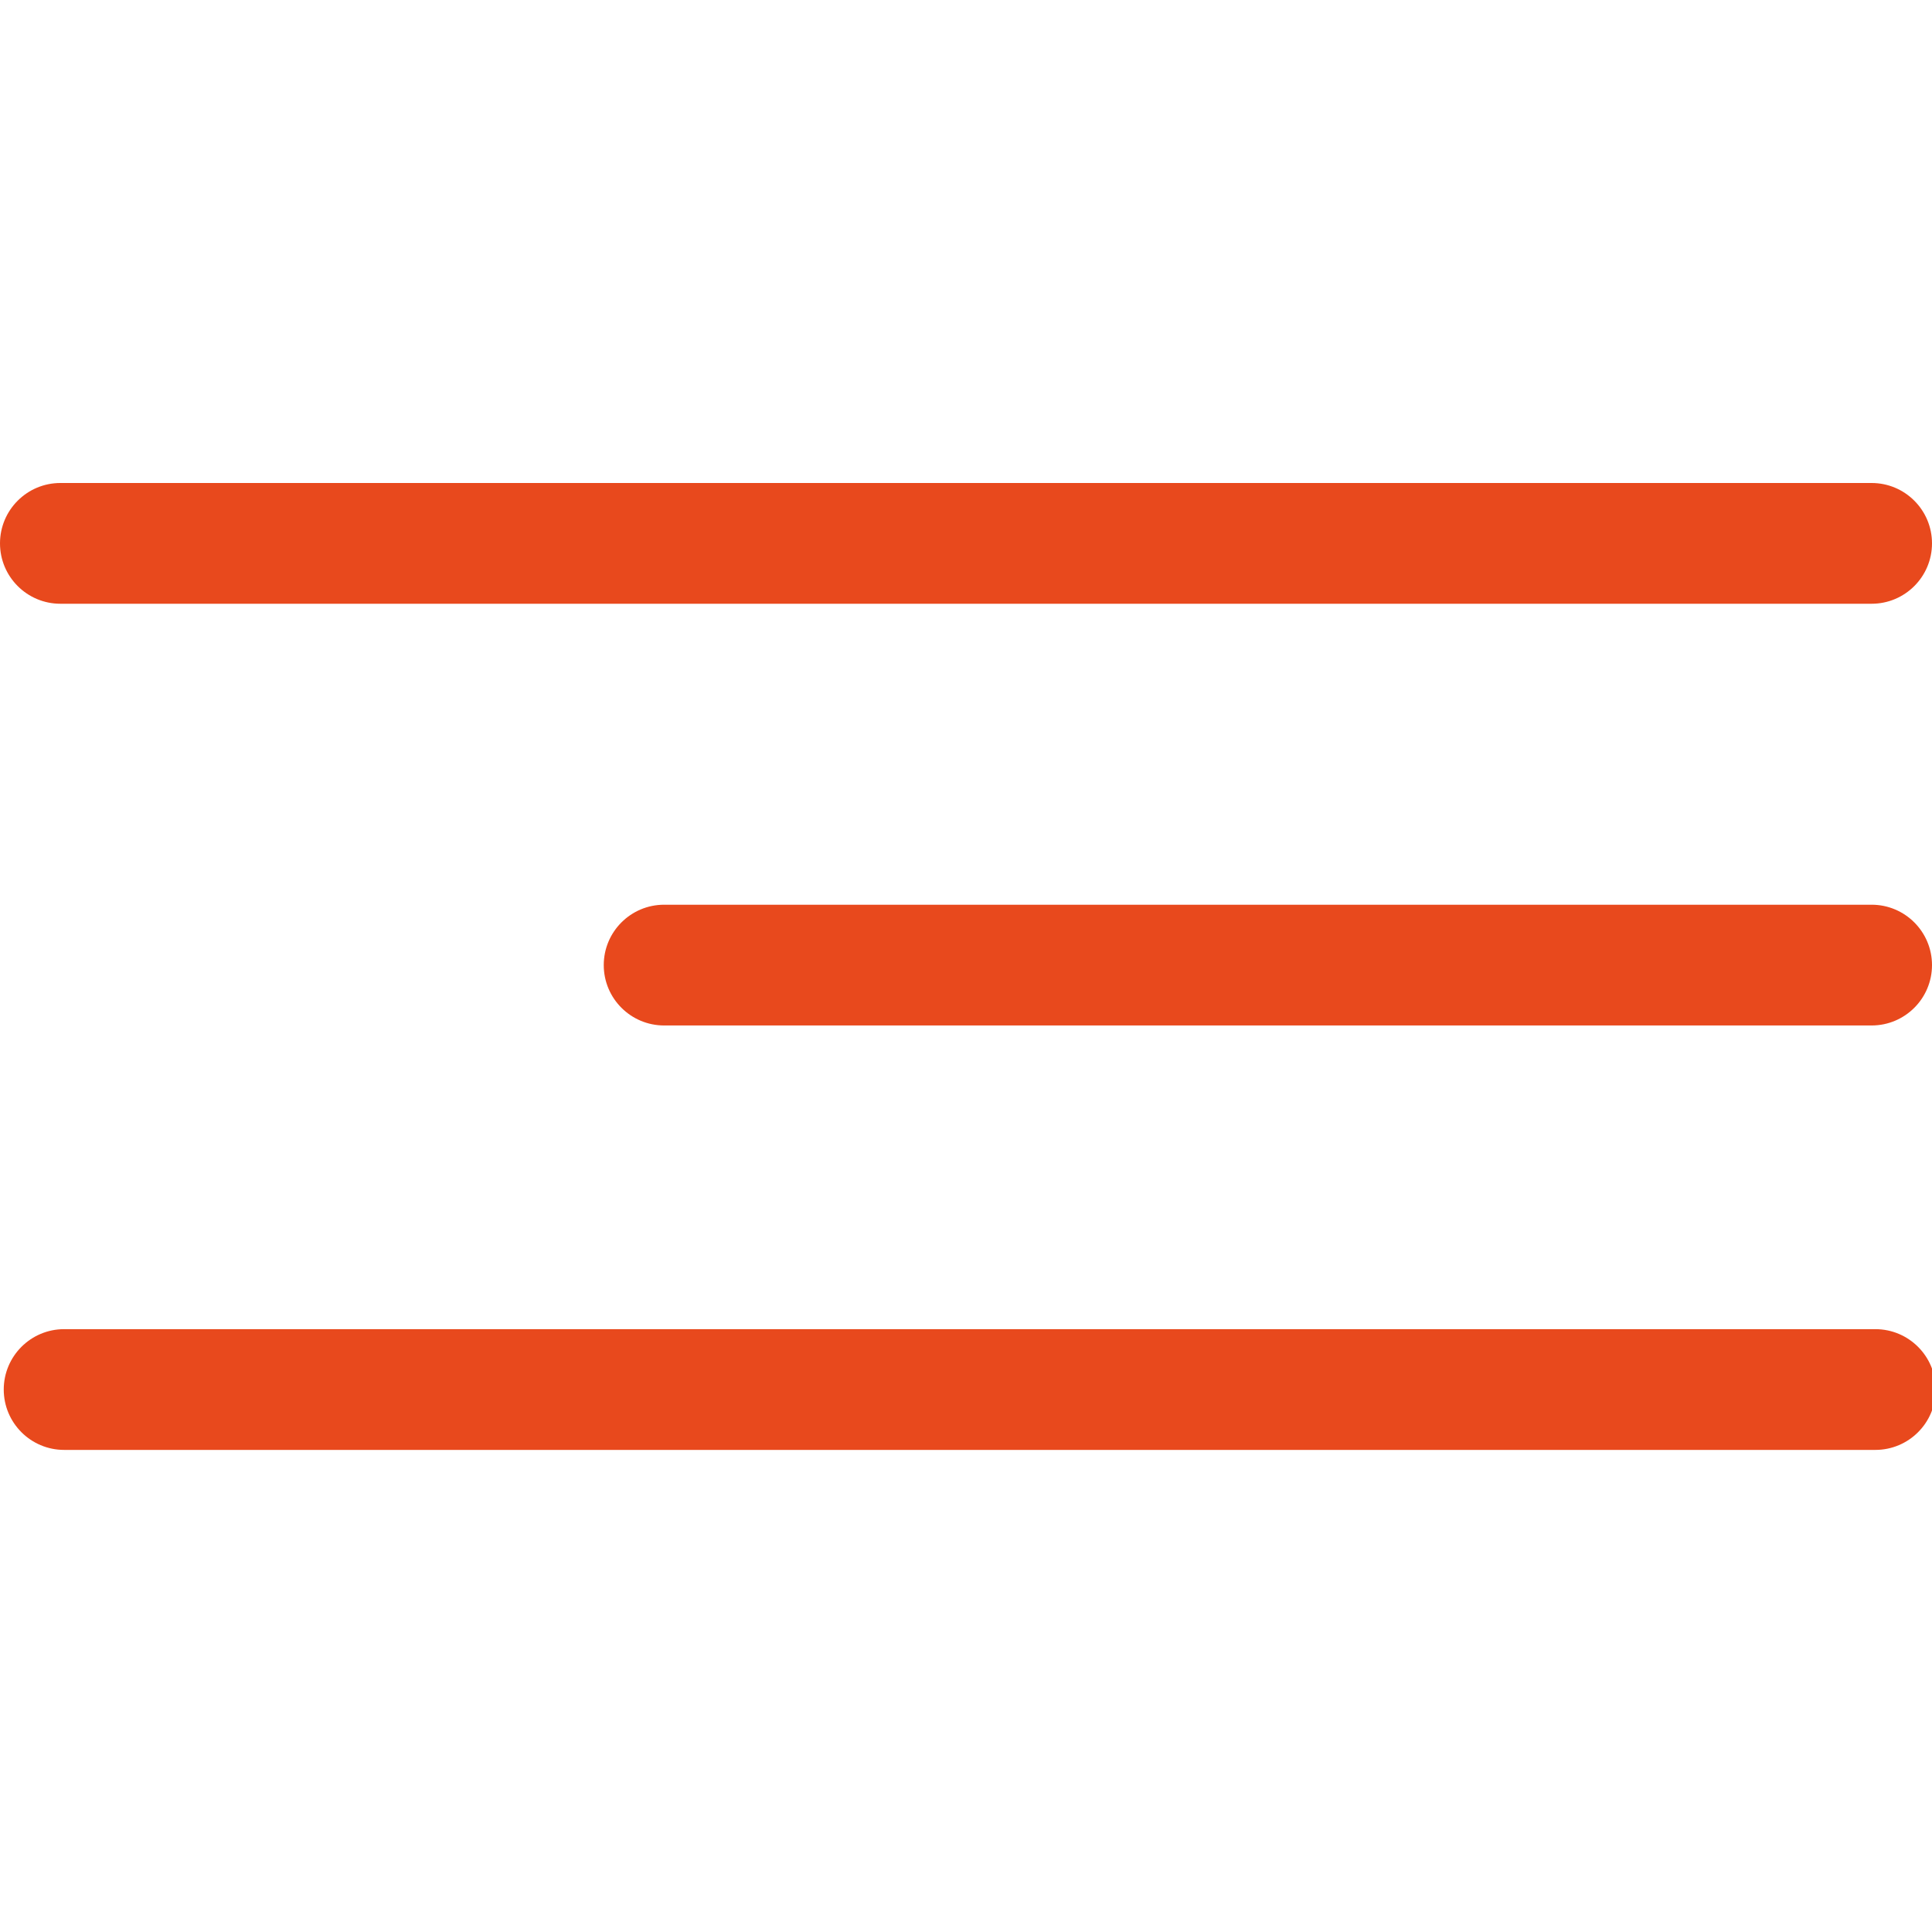
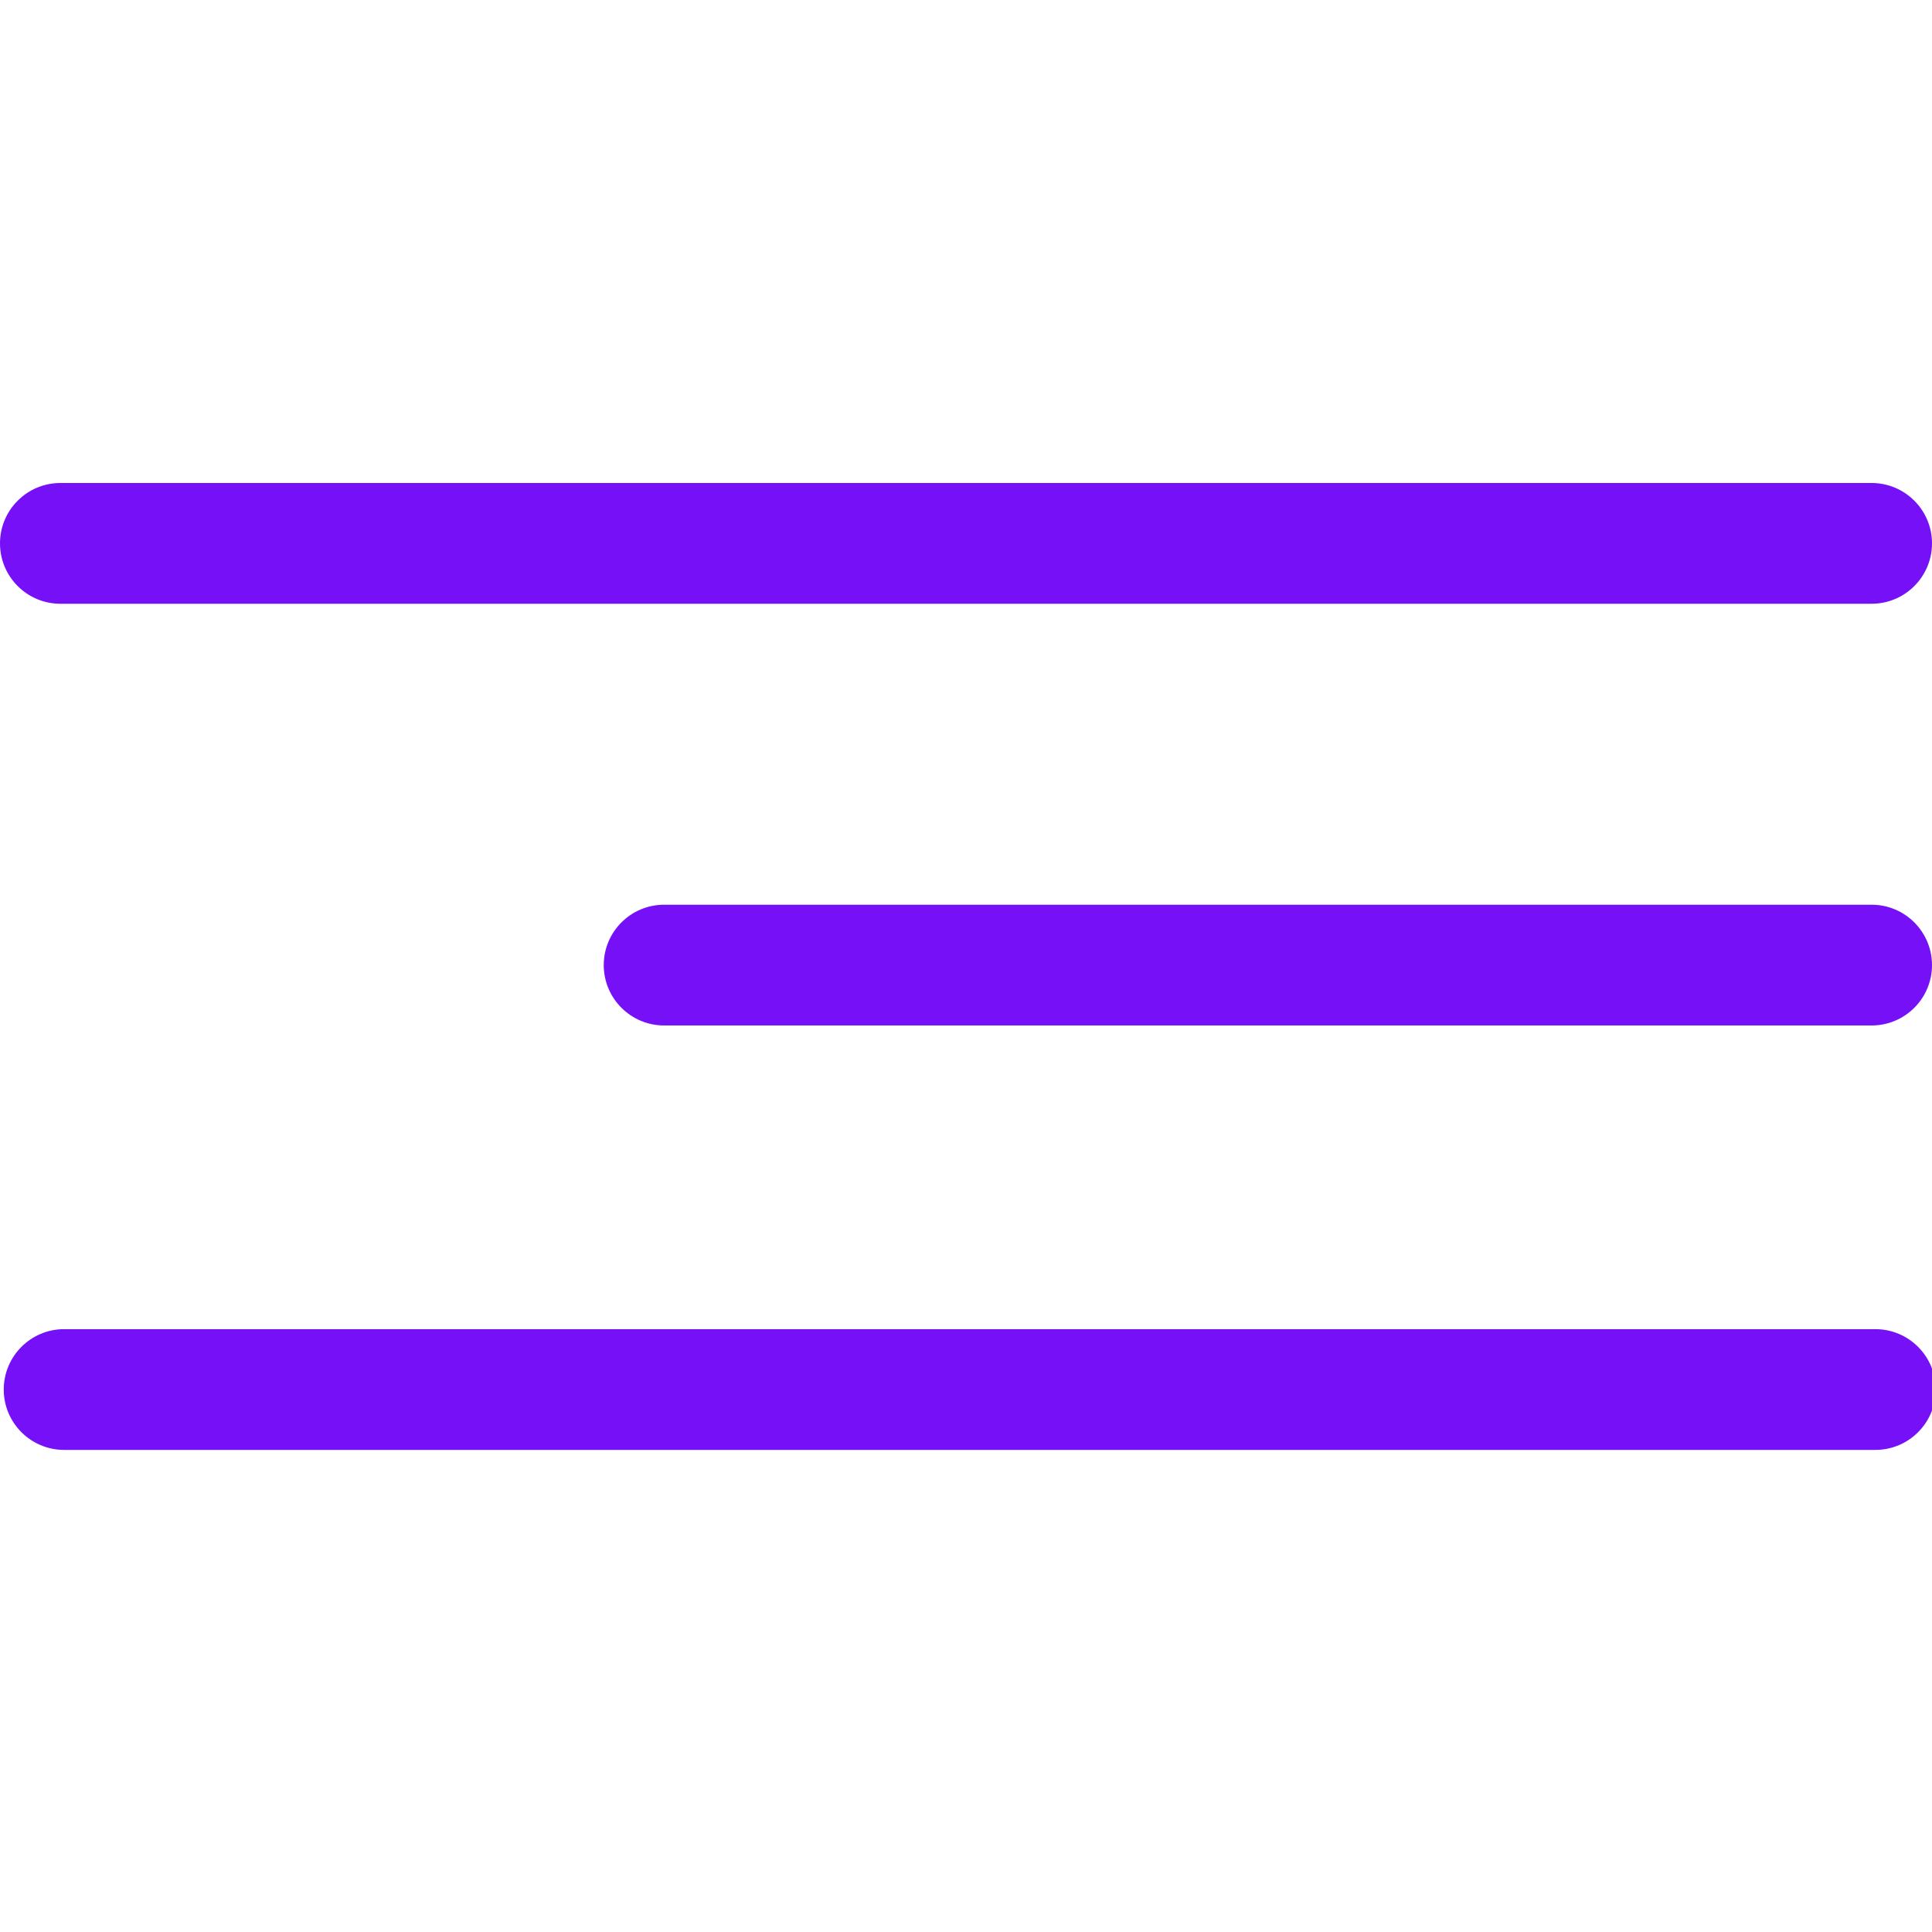
<svg xmlns="http://www.w3.org/2000/svg" width="32" height="32">
  <g>
-     <rect fill="none" id="canvas_background" height="402" width="582" y="-1" x="-1" />
+     <rect x="-1" y="-1" width="33.508" height="33.508" id="canvas_background" fill="none" />
  </g>
  <g>
-     <path id="svg_1" fill="#e8491d" d="m1,10l30,0c0.552,0 1,-0.448 1,-1c0,-0.552 -0.448,-1 -1,-1l-30,0c-0.552,0 -1,0.448 -1,1c0,0.552 0.448,1 1,1z" />
-     <path id="svg_2" fill="#e8491d" d="m31.062,22.015l-30,0c-0.552,0 -1,0.448 -1,1c0,0.552 0.448,1 1,1l30,0c0.552,0 1,-0.448 1,-1c0,-0.552 -0.448,-1 -1,-1z" />
-     <path id="svg_10" fill="#e8491d" d="m31,14.985l-20,0c-0.552,0 -1,0.448 -1,1s0.448,1 1,1l20,0c0.552,0 1,-0.448 1,-1s-0.448,-1 -1,-1z" />
+     <path stroke="#000000" stroke-opacity="0" d="m1,10l30,0c0.552,0 1,-0.448 1,-1c0,-0.552 -0.448,-1 -1,-1l-30,0c-0.552,0 -1,0.448 -1,1c0,0.552 0.448,1 1,1z" fill="#7510f7" id="svg_1" />
+     <path stroke="#000000" stroke-opacity="0" d="m31.062,22.015l-30,0c-0.552,0 -1,0.448 -1,1c0,0.552 0.448,1 1,1l30,0c0.552,0 1,-0.448 1,-1c0,-0.552 -0.448,-1 -1,-1z" fill="#7510f7" id="svg_2" />
+     <path stroke="#000000" stroke-opacity="0" d="m31,14.985l-20,0c-0.552,0 -1,0.448 -1,1s0.448,1 1,1l20,0c0.552,0 1,-0.448 1,-1s-0.448,-1 -1,-1z" fill="#7510f7" id="svg_10" />
  </g>
</svg>
